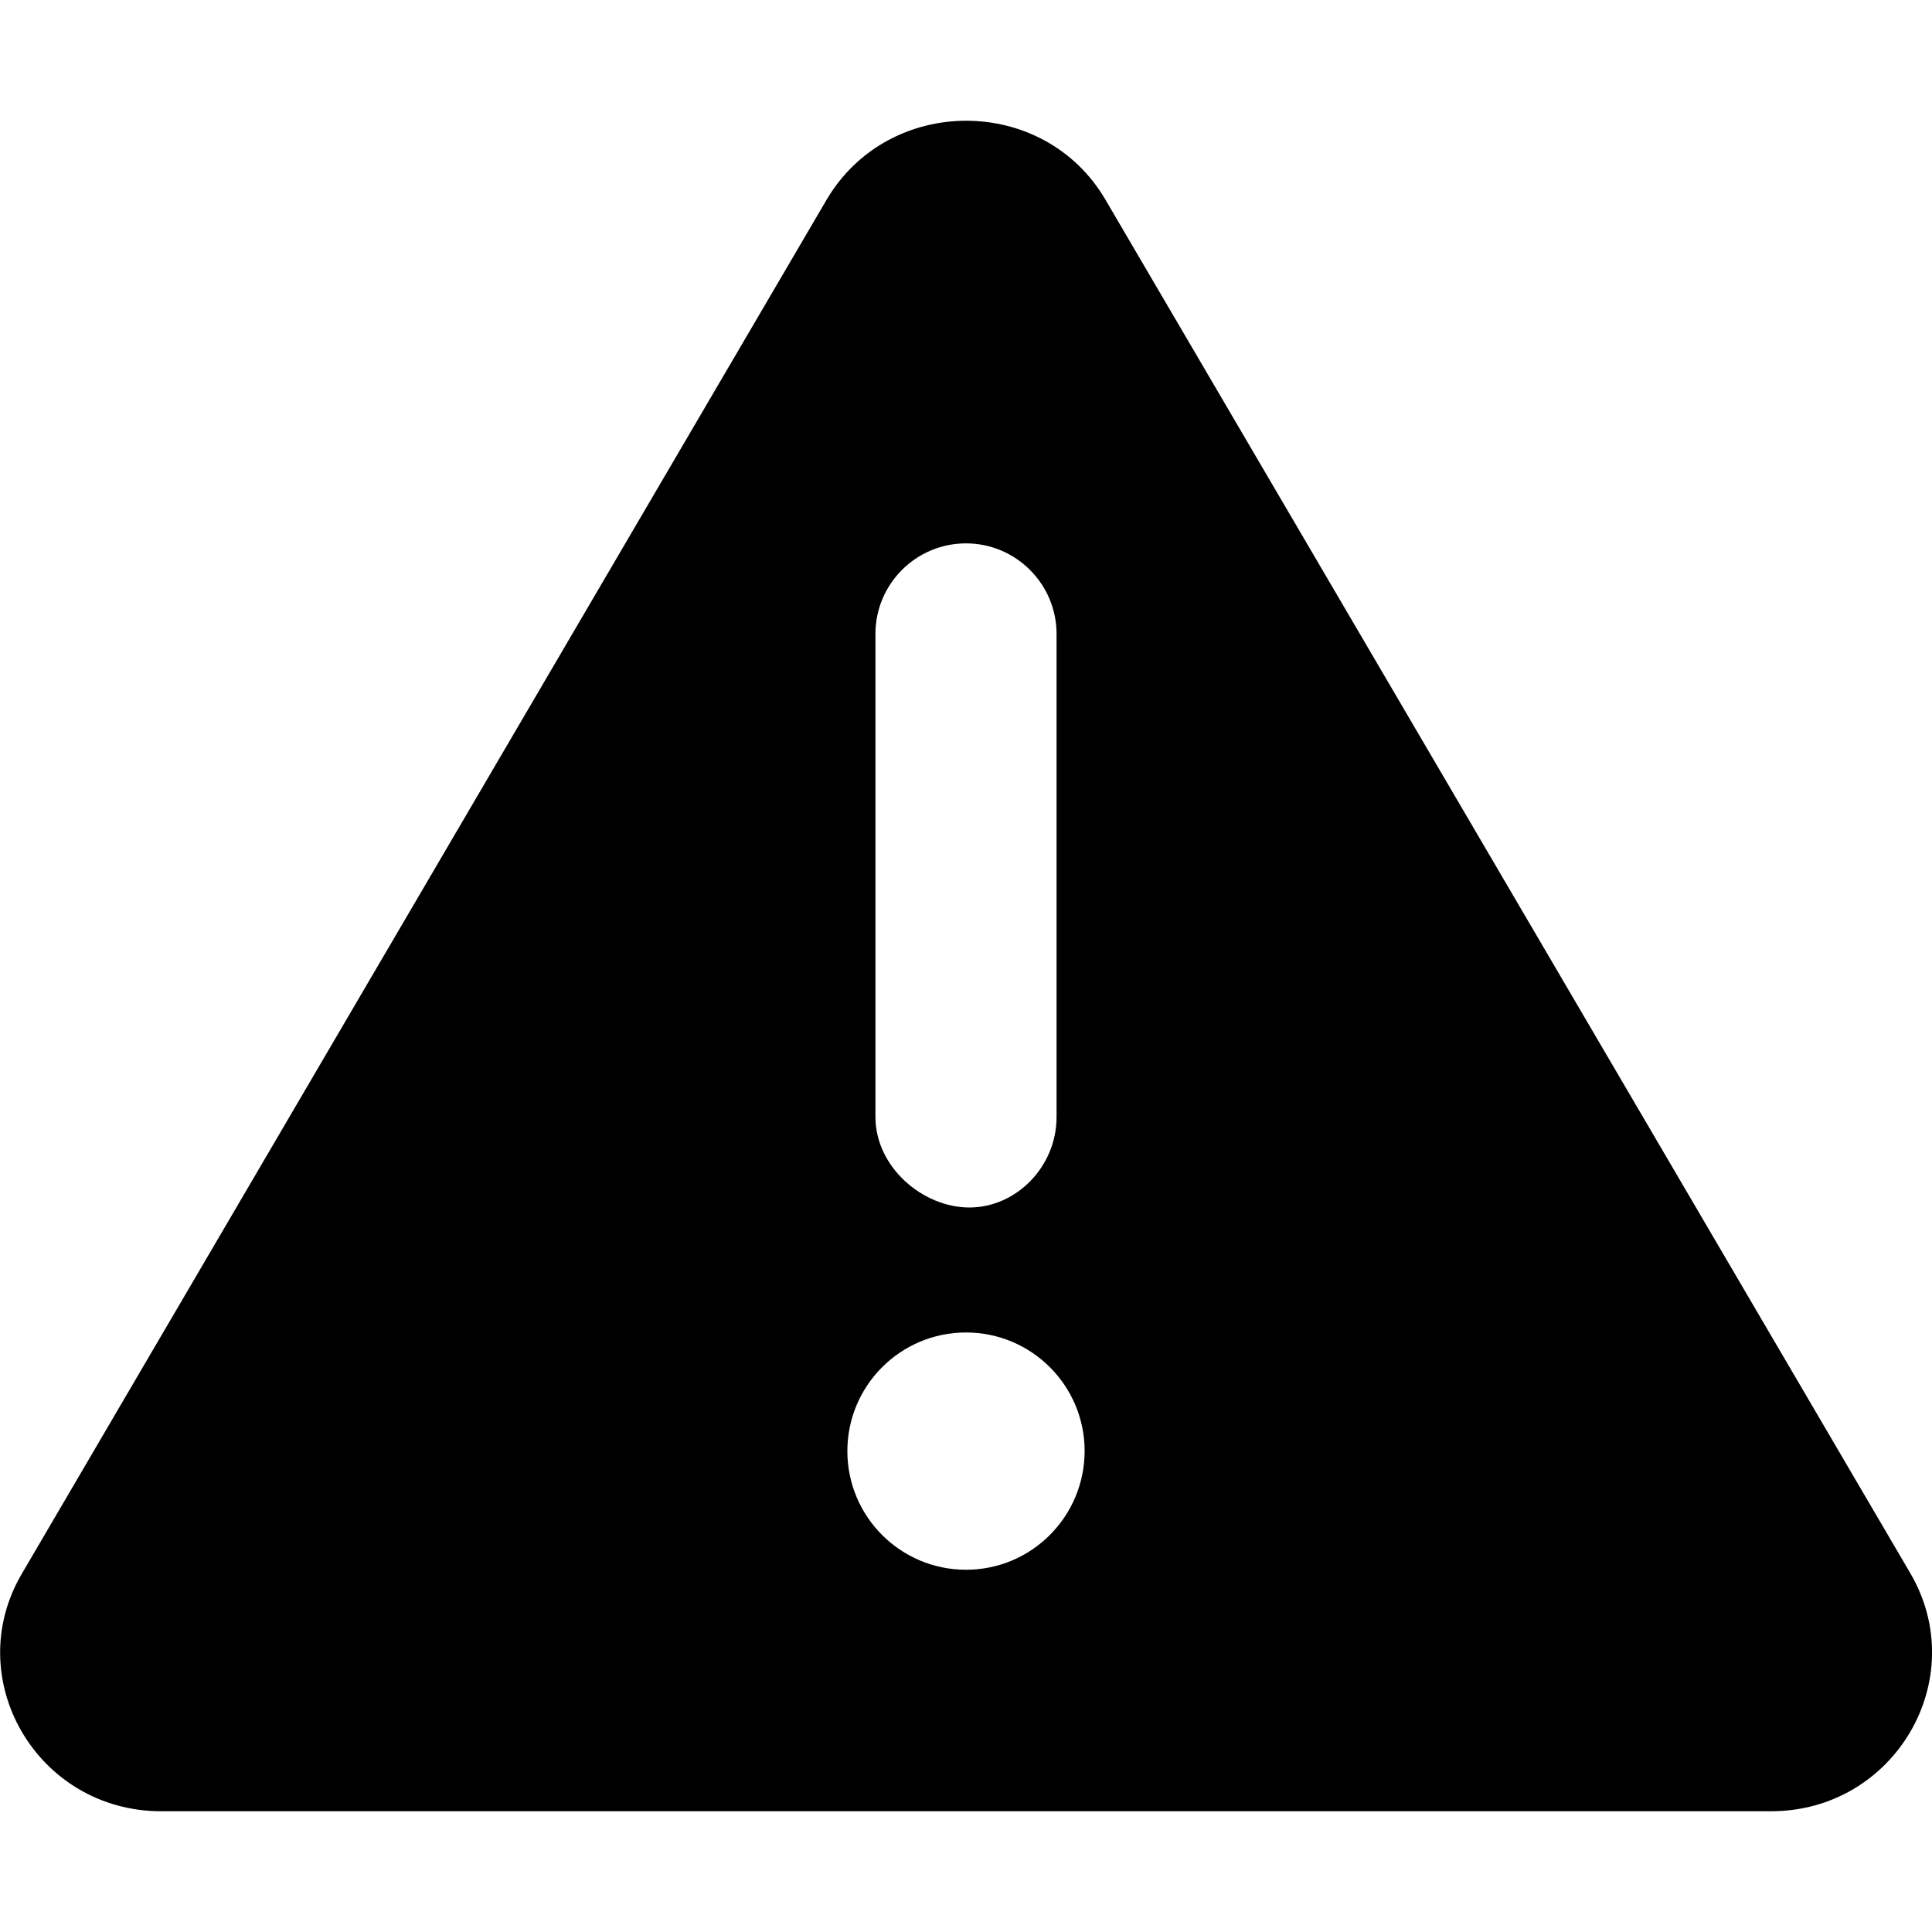
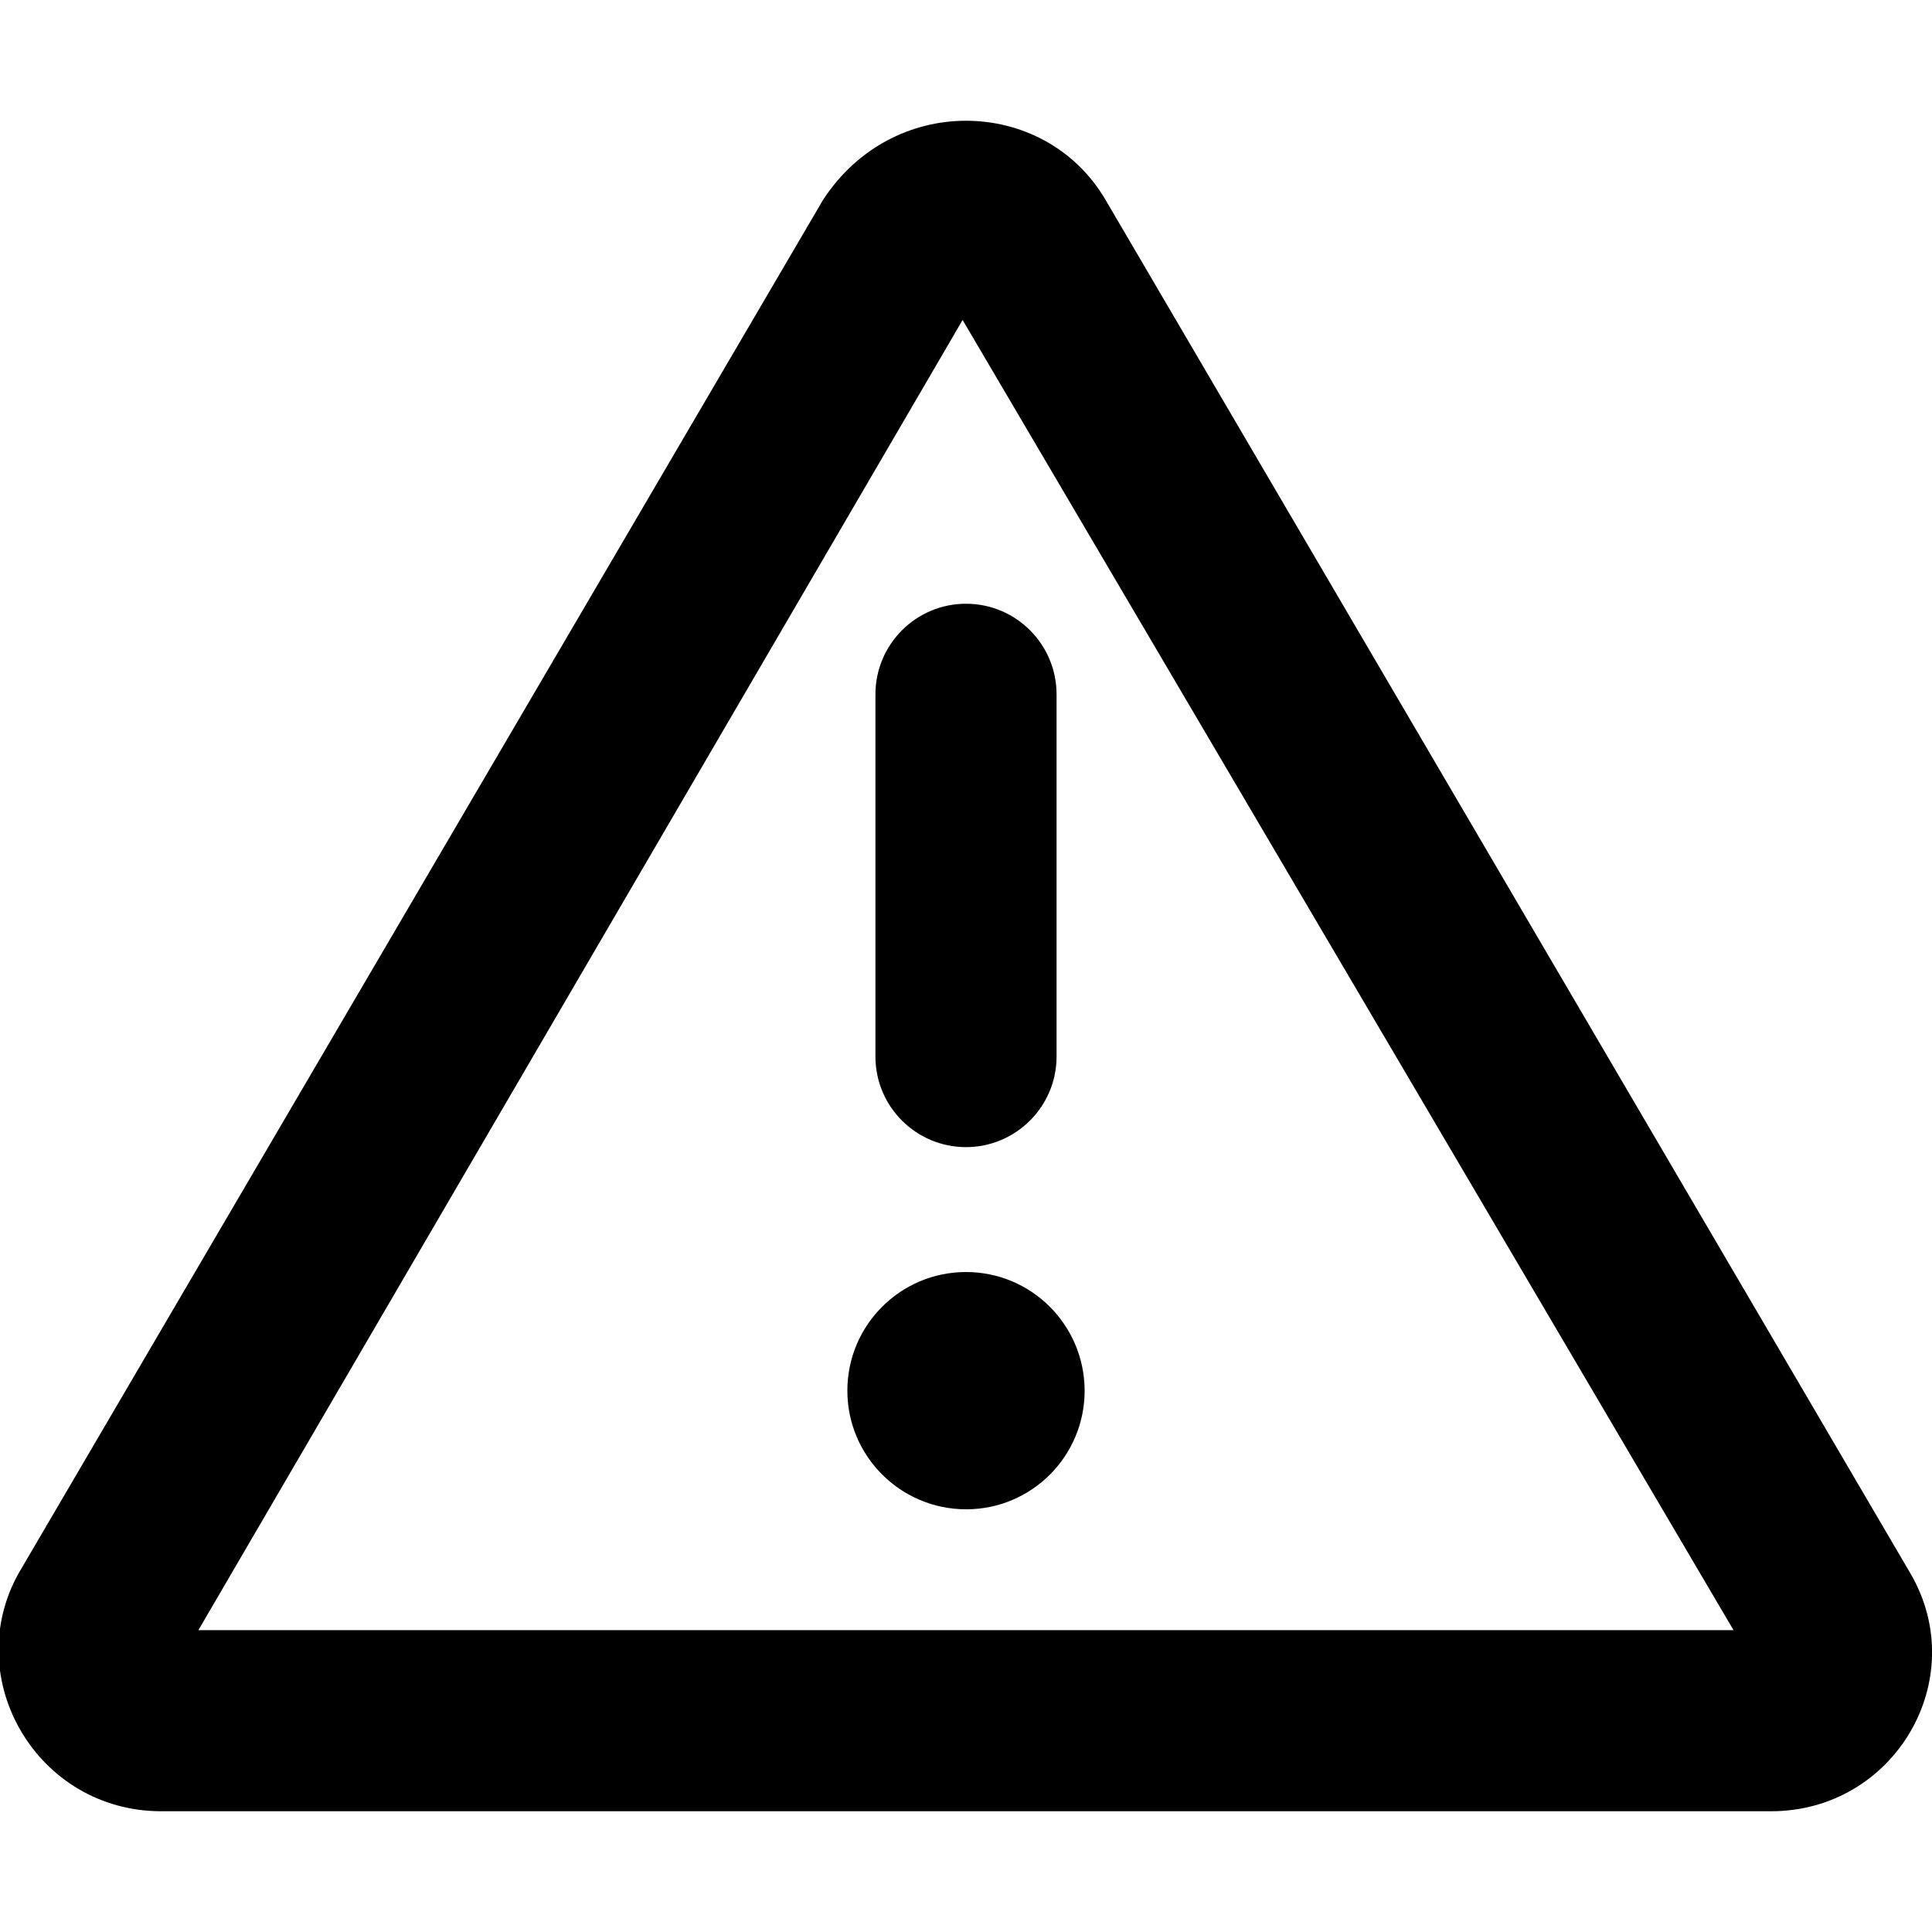
<svg xmlns="http://www.w3.org/2000/svg" viewBox="0 0 512 512">
-   <path d="M506.3 417l-213.3-364c-16.33-28-57.54-28-73.98 0l-213.2 364C-10.59 444.9 9.849 480 42.74 480h426.6C502.1 480 522.6 445 506.3 417zM232 168c0-13.25 10.75-24 24-24S280 154.8 280 168v128c0 13.25-10.75 24-23.1 24S232 309.3 232 296V168zM256 416c-17.36 0-31.44-14.08-31.44-31.44c0-17.36 14.07-31.44 31.44-31.44s31.44 14.08 31.44 31.44C287.4 401.9 273.4 416 256 416z" />
+   <path d="M506.3 417l-213.3-364C284.8 39 270.4 32 256 32C241.6 32 227.2 39 218.1 53l-213.2 364C-10.59 444.9 9.851 480 42.74 480h426.6C502.1 480 522.6 445 506.3 417zM52.58 432L255.1 84.8L459.4 432H52.58zM256 337.1c-17.36 0-31.44 14.08-31.44 31.44c0 17.36 14.11 31.44 31.48 31.44s31.4-14.08 31.4-31.44C287.4 351.2 273.4 337.1 256 337.1zM232 184v96C232 293.3 242.8 304 256 304s24-10.75 24-24v-96C280 170.8 269.3 160 256 160S232 170.8 232 184z" />
</svg>
